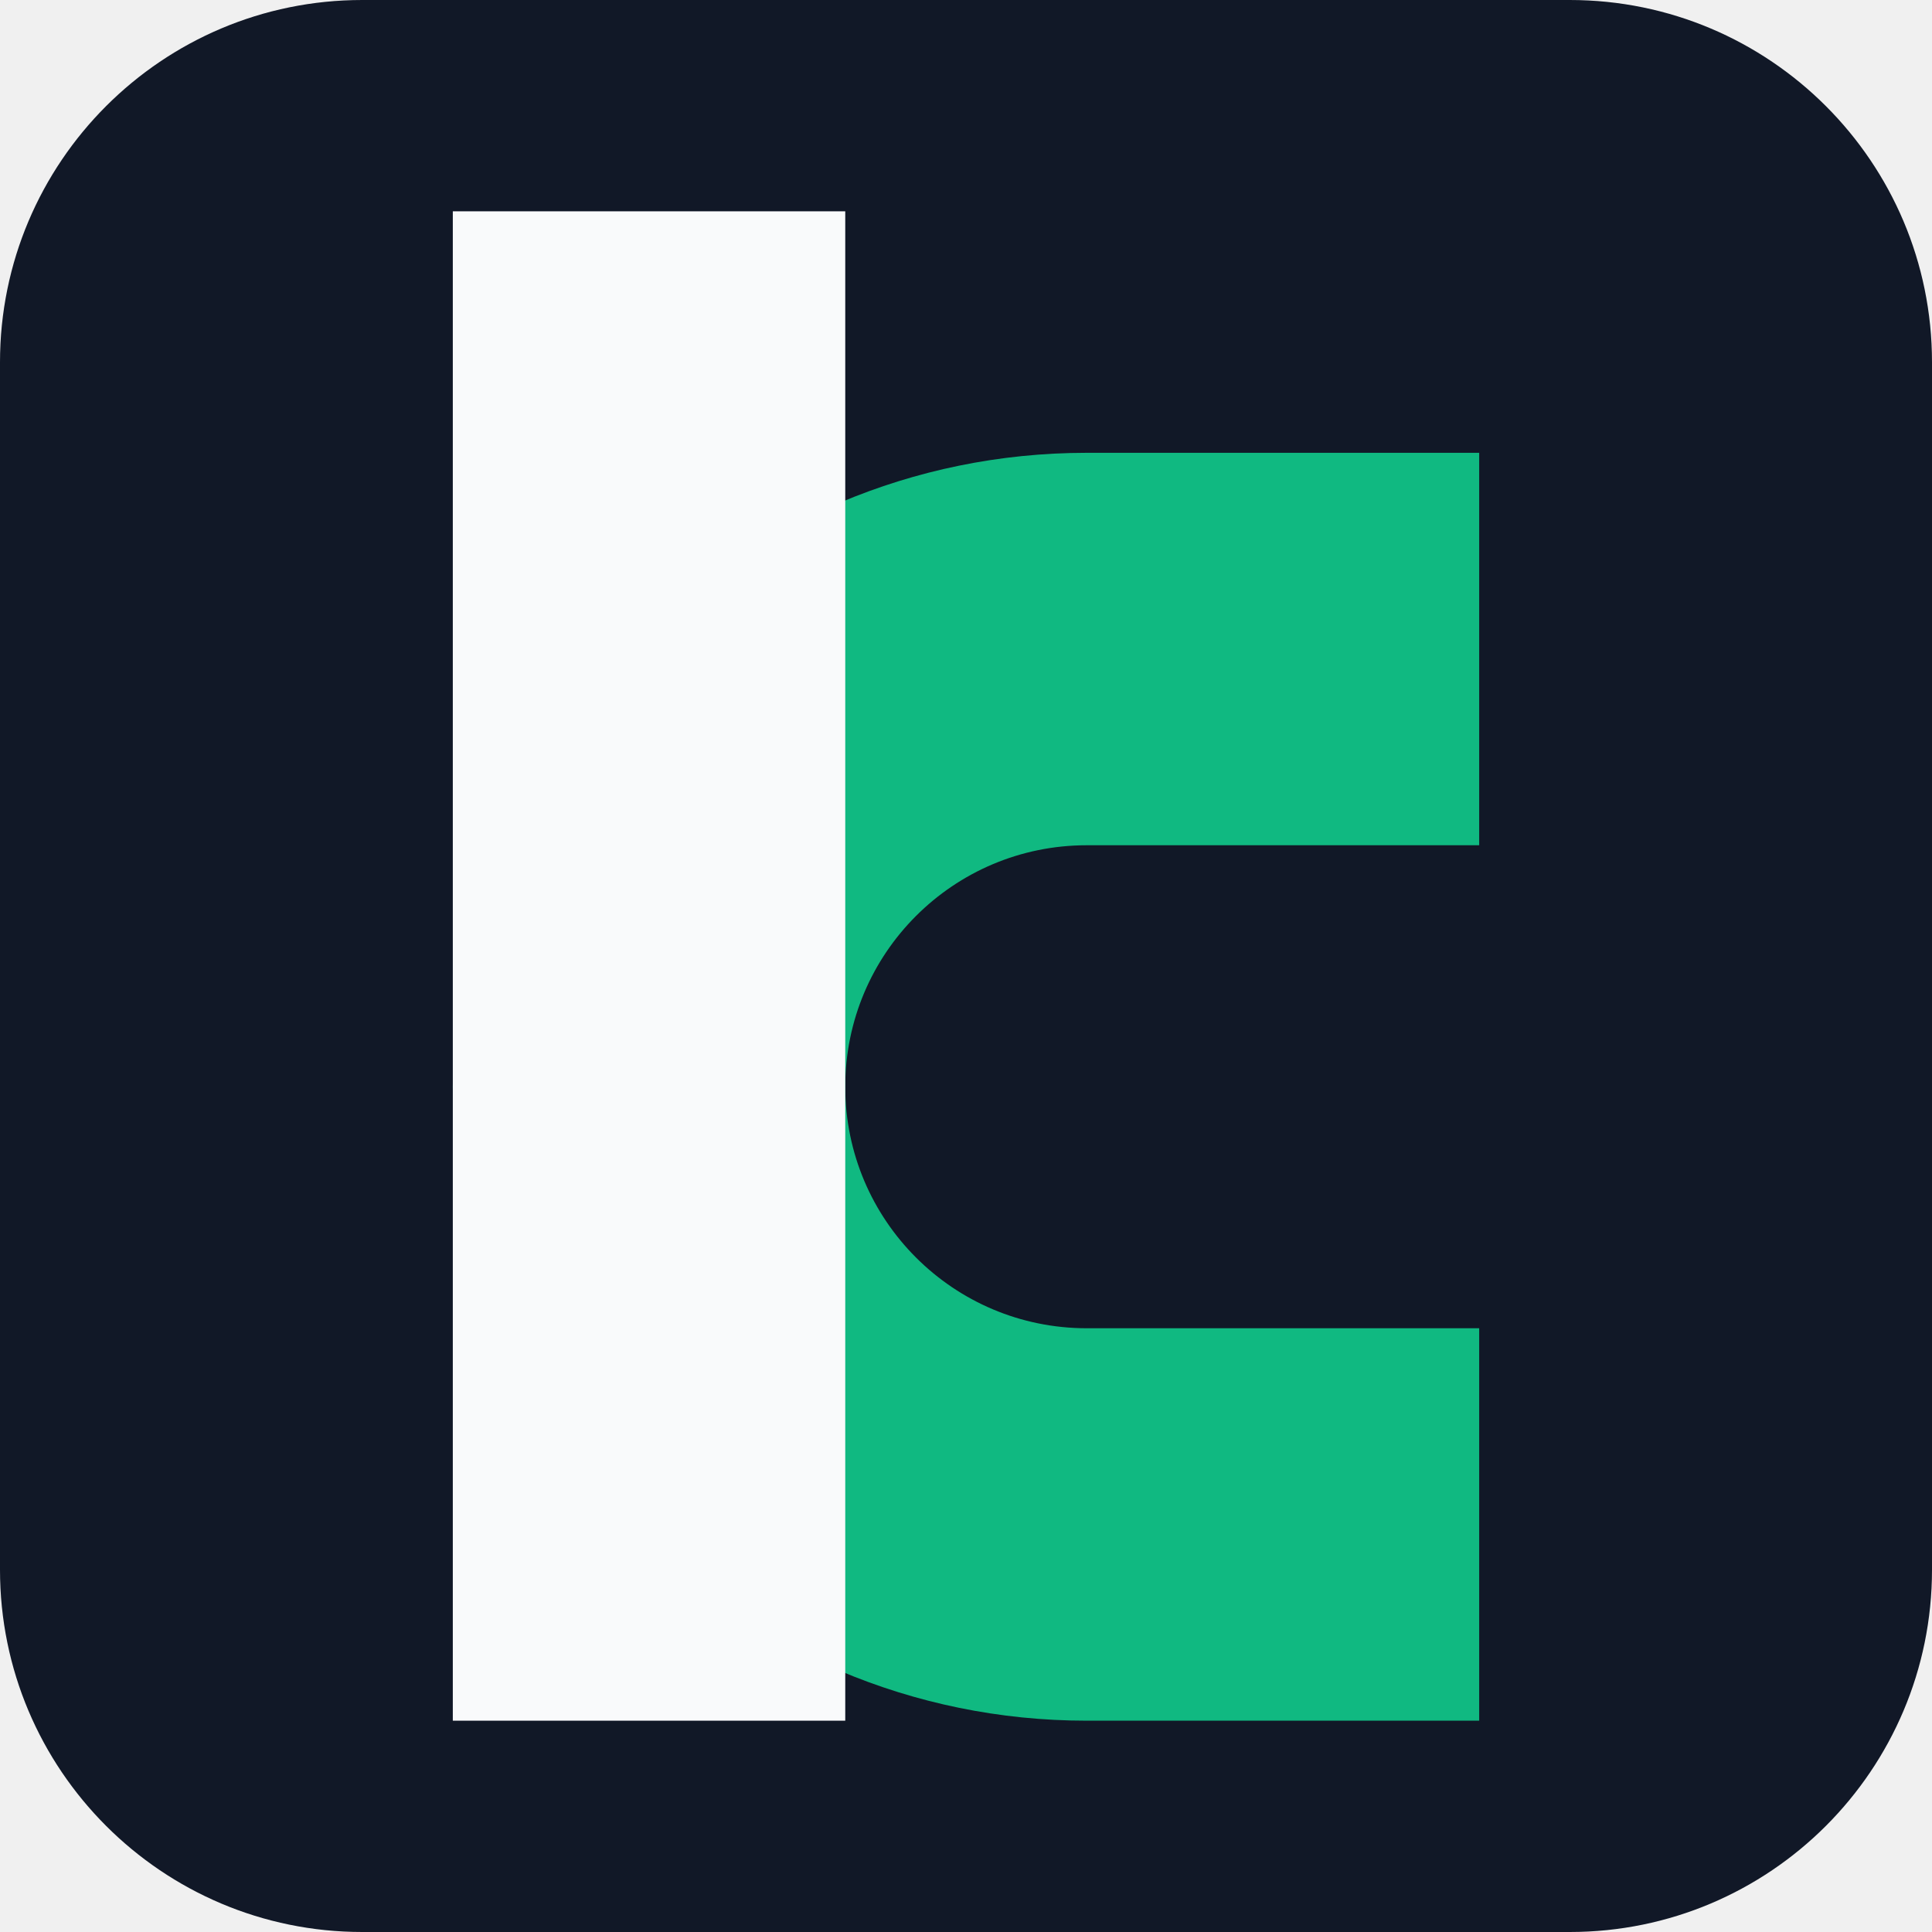
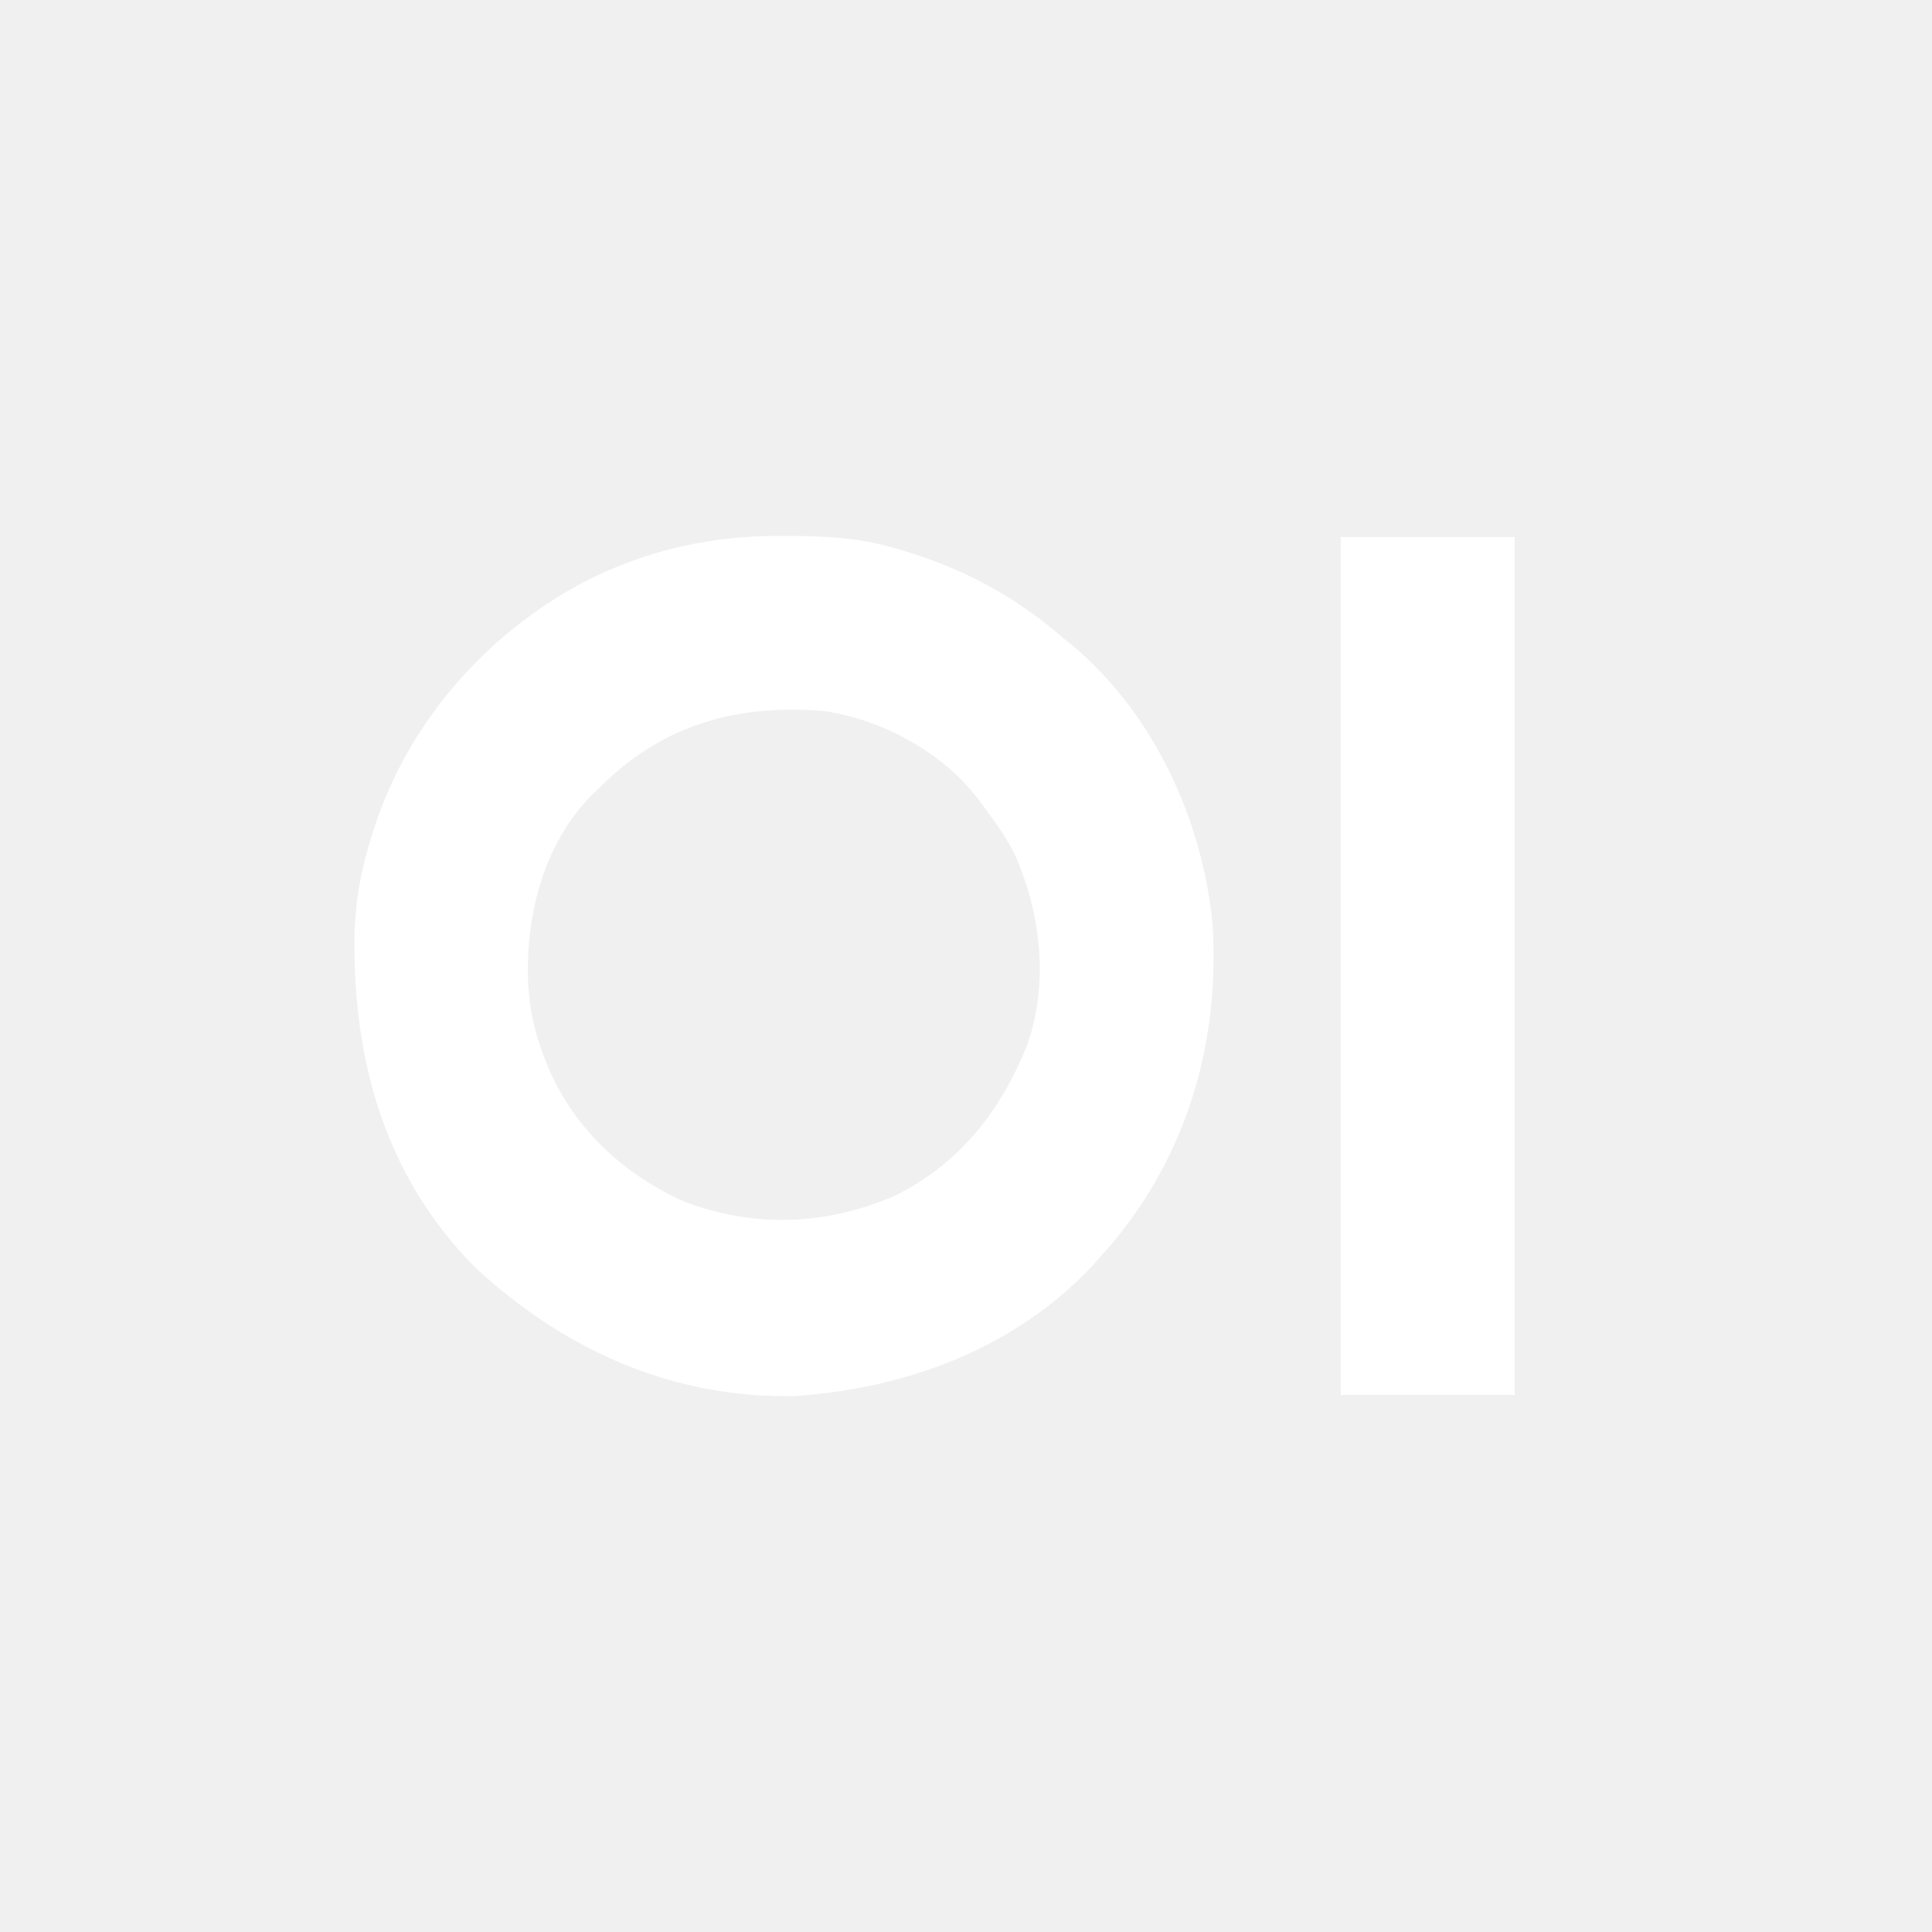
- <svg xmlns="http://www.w3.org/2000/svg" width="128" height="128" viewBox="0 0 128 128" fill="none">
-   <rect width="128" height="128" rx="24" fill="#111827" />
-   <path d="M30 72C30 48.804 48.804 30 72 30H98V56H72C63.163 56 56 63.163 56 72C56 80.837 63.163 88 72 88H98V114H72C48.804 114 30 95.196 30 72Z" fill="#10B981" />
-   <path d="M30 14H56V114H30V14Z" fill="#F9FAFB" />
+ <svg xmlns="http://www.w3.org/2000/svg" version="1.1" width="500" height="500">
+   <path d="M0 0 C1.286 0.006 2.572 0.011 3.897 0.017 C12.901 0.132 21.092 0.676 29.75 3.312 C30.408 3.506 31.066 3.699 31.744 3.898 C47.062 8.489 60.704 15.751 72.75 26.312 C73.544 26.952 74.338 27.591 75.156 28.25 C96.11 45.756 108.699 72.889 111.504 99.754 C113.615 130.282 105.298 159.739 85.387 183.309 C84.517 184.3 83.646 185.291 82.75 186.312 C81.677 187.536 81.677 187.536 80.582 188.785 C60.387 210.269 32.709 220.507 3.809 222.598 C-28.179 223.391 -56.475 210.583 -79.59 189.031 C-102.642 165.471 -110.853 135.946 -110.527 103.656 C-110.3 94.79 -108.947 86.739 -106.25 78.312 C-106.041 77.635 -105.832 76.957 -105.617 76.259 C-96.913 48.708 -76.803 25.651 -51.453 12.099 C-35.103 3.689 -18.365 -0.084 0 0 Z M-47.25 65.312 C-47.874 65.903 -48.498 66.493 -49.141 67.102 C-61.19 79.423 -65.763 96.695 -65.672 113.401 C-65.458 121.251 -64.177 127.972 -61.25 135.312 C-60.849 136.323 -60.448 137.334 -60.035 138.375 C-53.042 153.942 -40.843 165.132 -25.438 172.188 C-7.163 179.113 11.006 178.544 29.059 170.914 C46.083 162.535 56.875 148.783 63.75 131.312 C69.187 115.275 67.083 97.293 60.199 82.059 C57.787 77.488 54.915 73.388 51.75 69.312 C51.29 68.687 50.83 68.062 50.355 67.418 C41.166 55.687 25.411 47.281 10.75 45.312 C-11.751 43.5 -31.04 48.93 -47.25 65.312 Z " fill="#FFFFFF" transform="translate(202.25,138.6875)" />
+   <path d="M0 0 C14.85 0 29.7 0 45 0 C45 73.26 45 146.52 45 222 C30.15 222 15.3 222 0 222 C0 148.74 0 75.48 0 0 Z " fill="#FFFFFF" transform="translate(347,139)" />
</svg>
